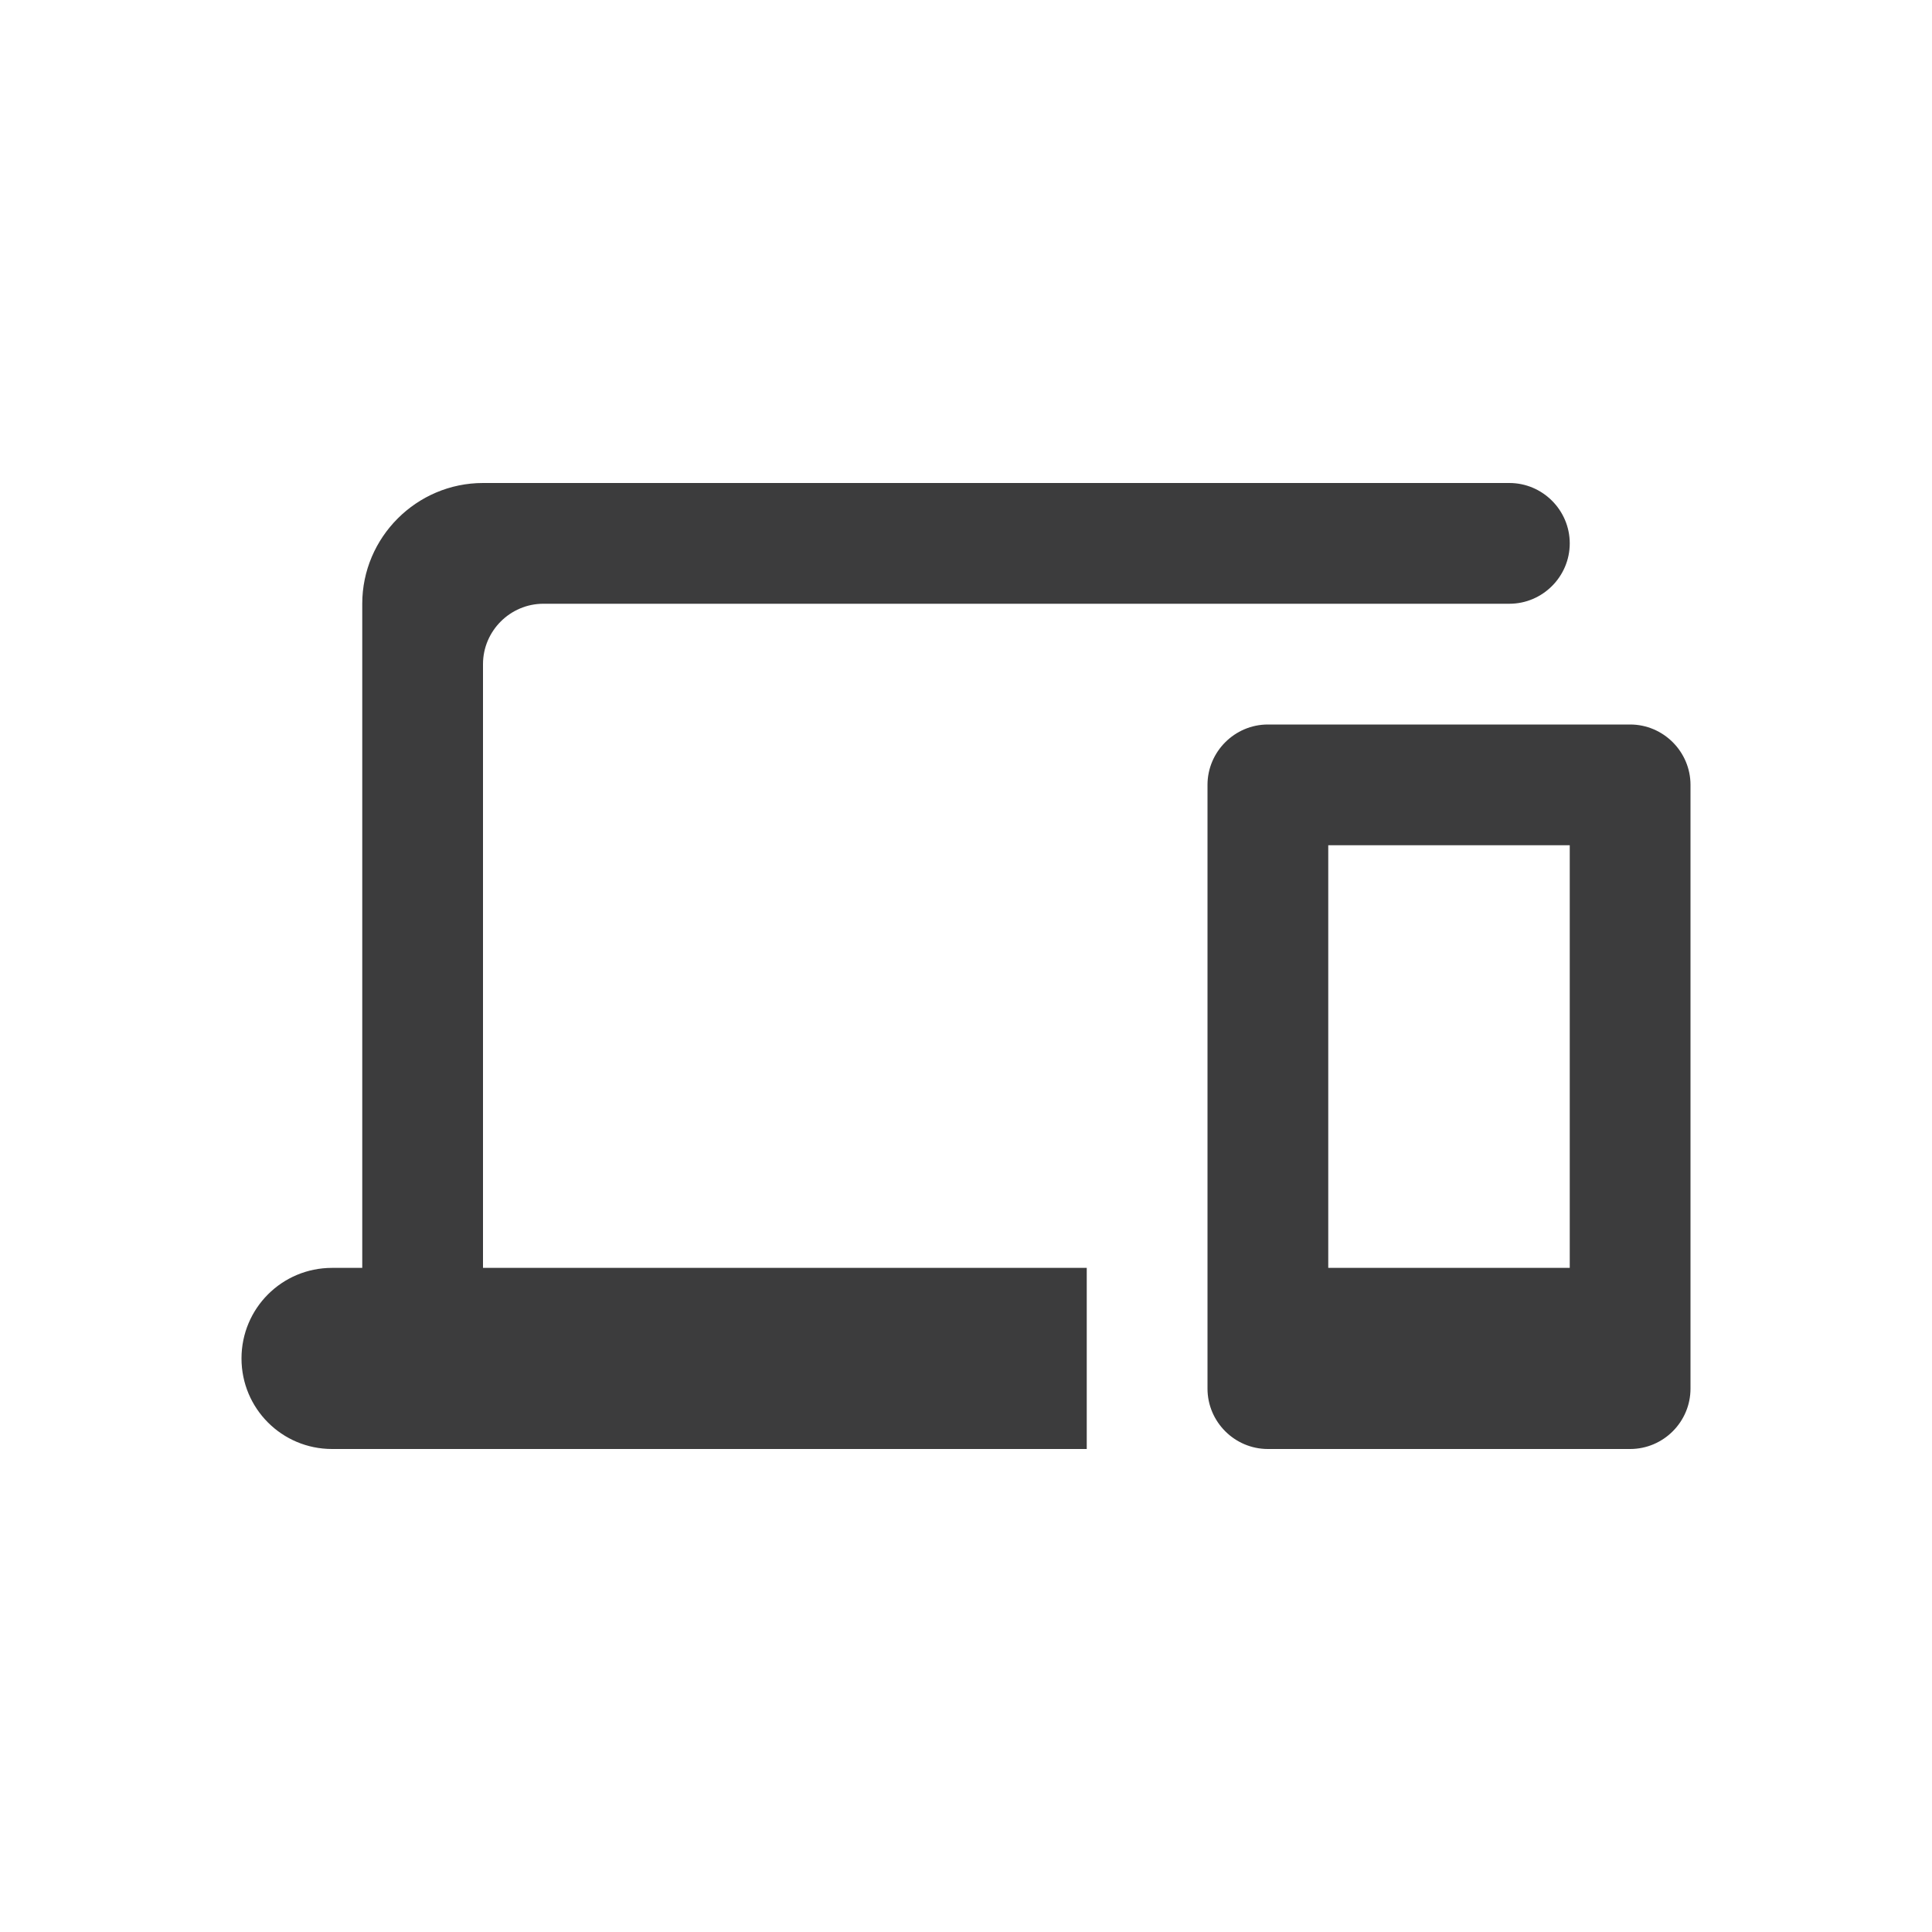
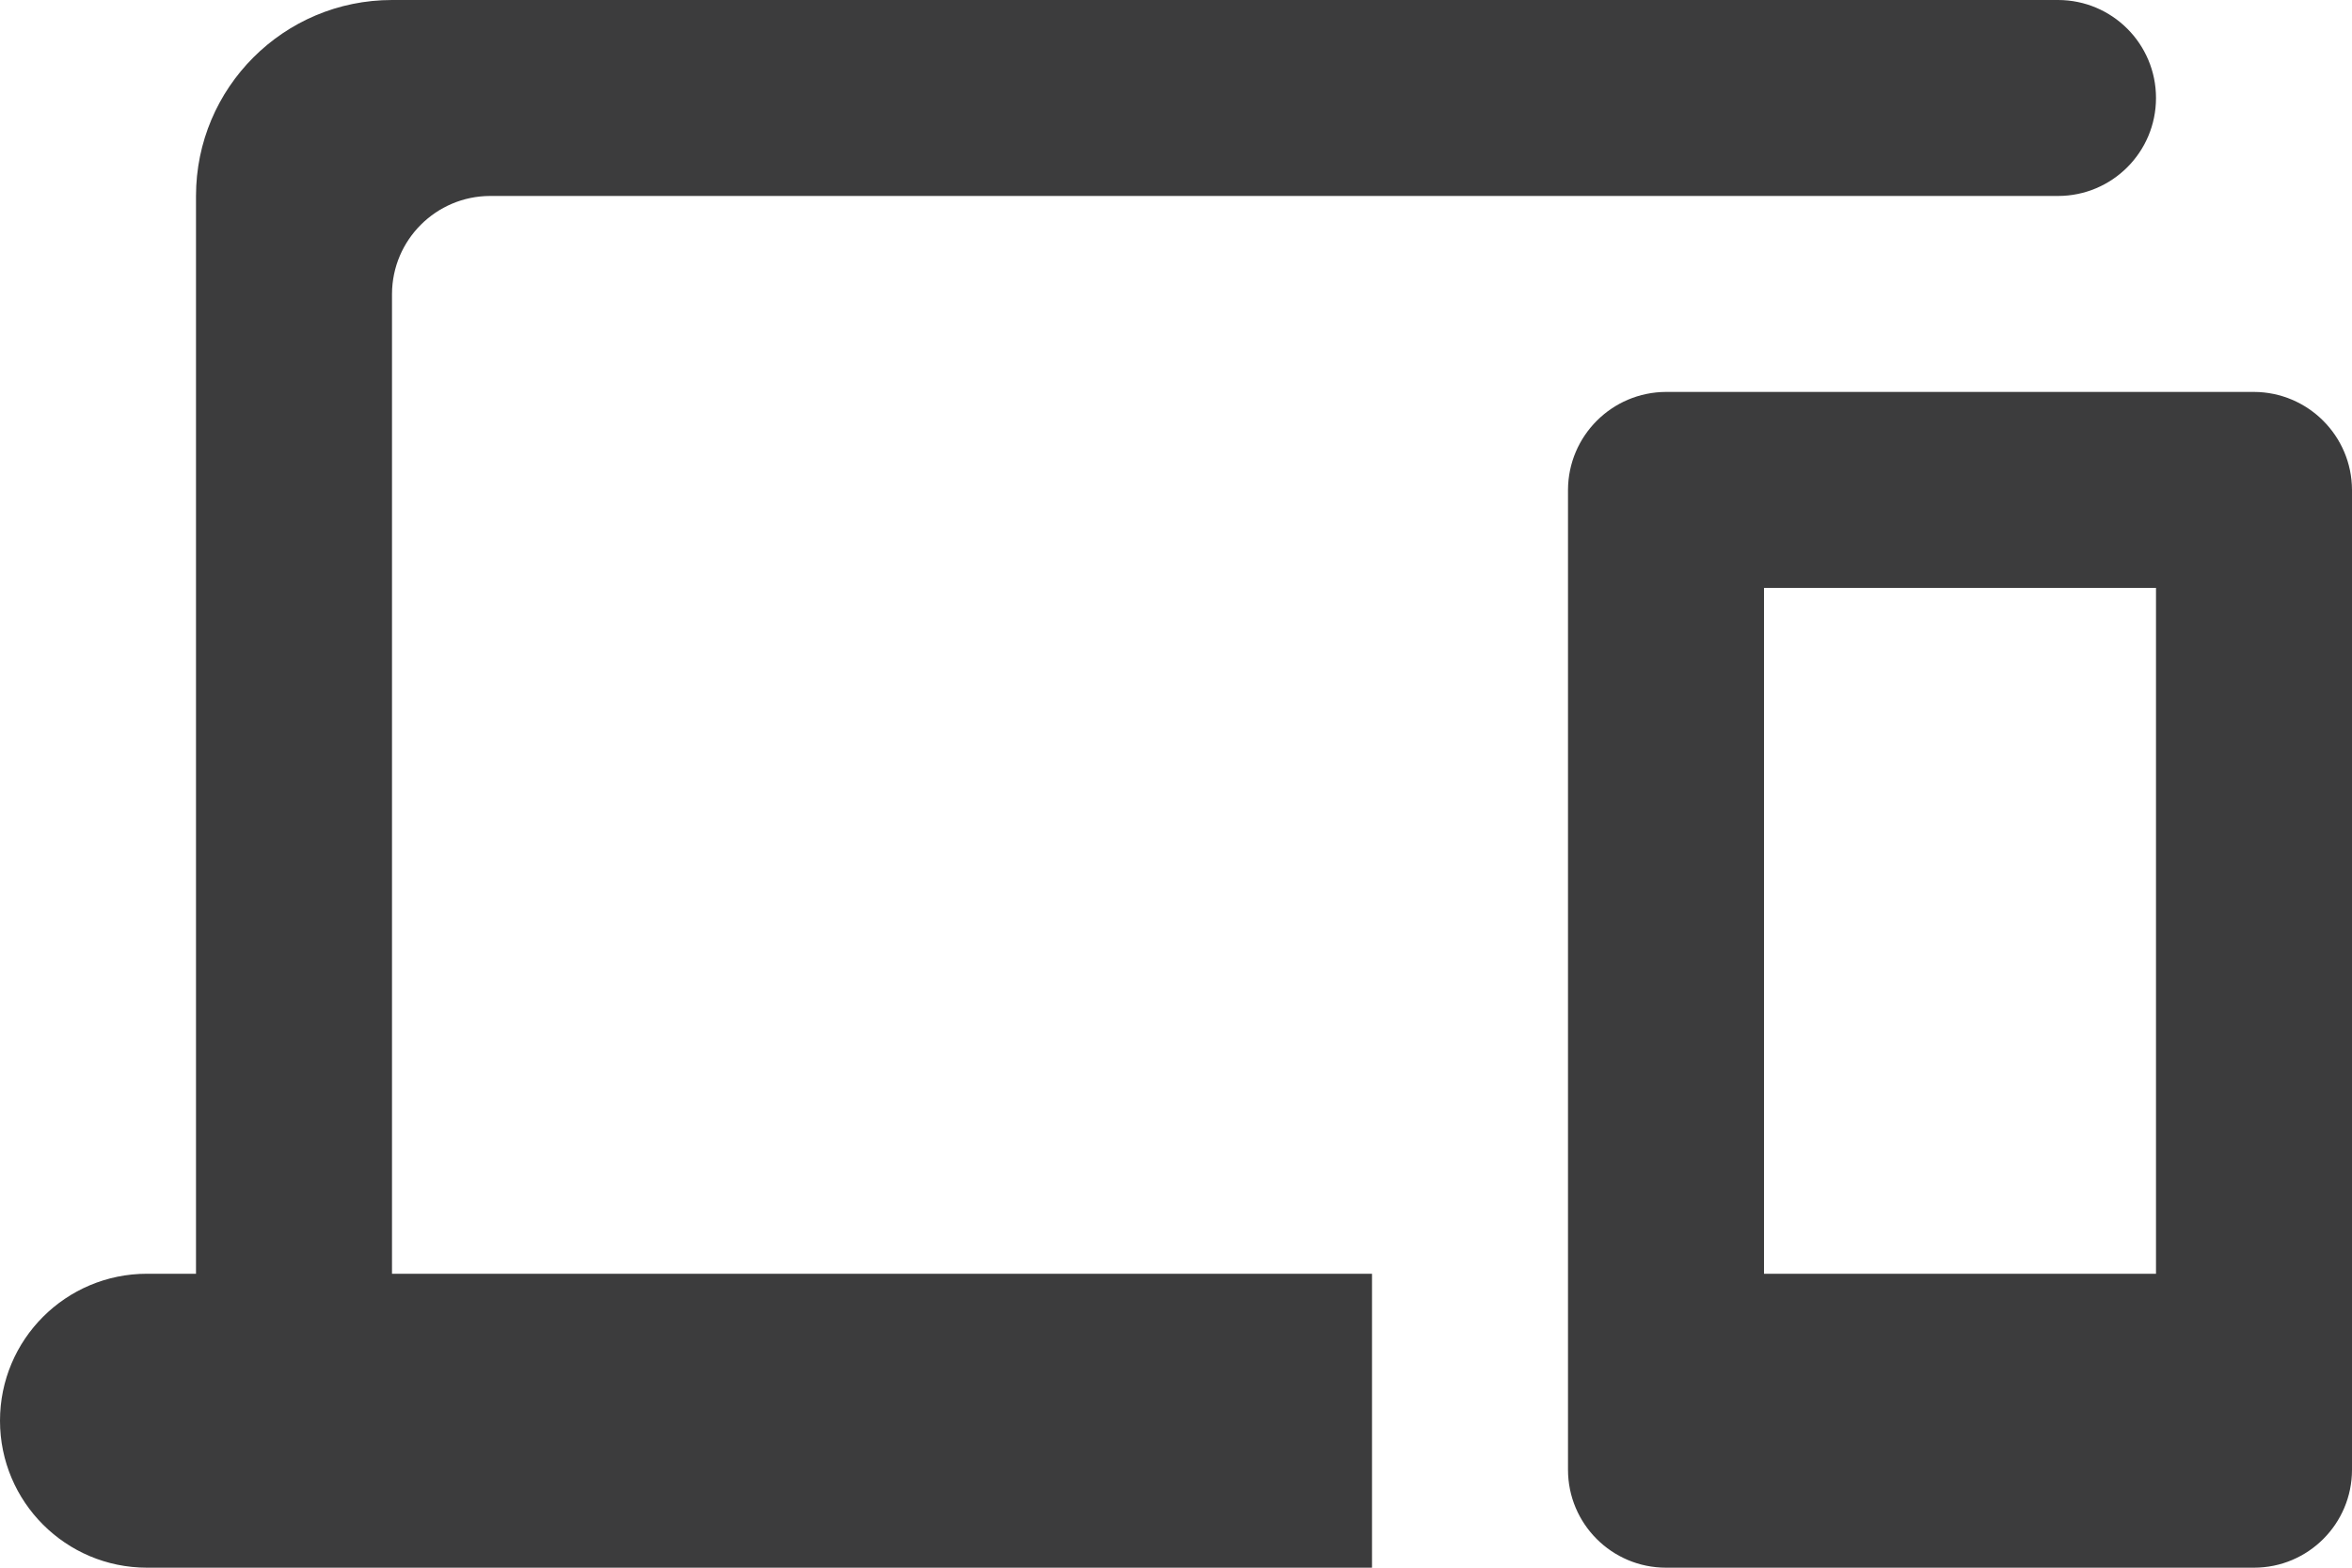
- <svg xmlns="http://www.w3.org/2000/svg" width="24" height="24" viewBox="0 0 24 24" fill="none">
-   <path d="M6 8.25C6 7.838 6.338 7.5 6.75 7.5H18.75C19.163 7.5 19.5 7.162 19.5 6.75C19.5 6.338 19.163 6 18.75 6H6C5.175 6 4.5 6.675 4.5 7.5V15.75H4.125C3.502 15.75 3 16.253 3 16.875C3 17.497 3.502 18 4.125 18H13.5V15.75H6V8.25ZM20.25 9H15.75C15.338 9 15 9.338 15 9.75V17.25C15 17.663 15.338 18 15.75 18H20.25C20.663 18 21 17.663 21 17.25V9.75C21 9.338 20.663 9 20.25 9ZM19.5 15.75H16.5V10.5H19.5V15.75Z" fill="#0C0C0D" fill-opacity="0.8" />
+ <svg xmlns="http://www.w3.org/2000/svg" viewBox="0 0 60 40">
+   <path d="M10,15.83a2.51,2.51,0,0,1,2.5-2.5h40a2.5,2.5,0,0,0,0-5H10a5,5,0,0,0-5,5v27.5H3.75a3.75,3.75,0,0,0,0,7.5H35v-7.5H10Zm47.5,2.5h-15a2.51,2.51,0,0,0-2.5,2.5v25a2.5,2.5,0,0,0,2.5,2.5h15a2.5,2.5,0,0,0,2.5-2.5v-25A2.51,2.51,0,0,0,57.5,18.33ZM55,40.83H45V23.33H55Z" transform="translate(0 -8.33)" fill="#0c0c0d" fill-opacity="0.8" />
</svg>
